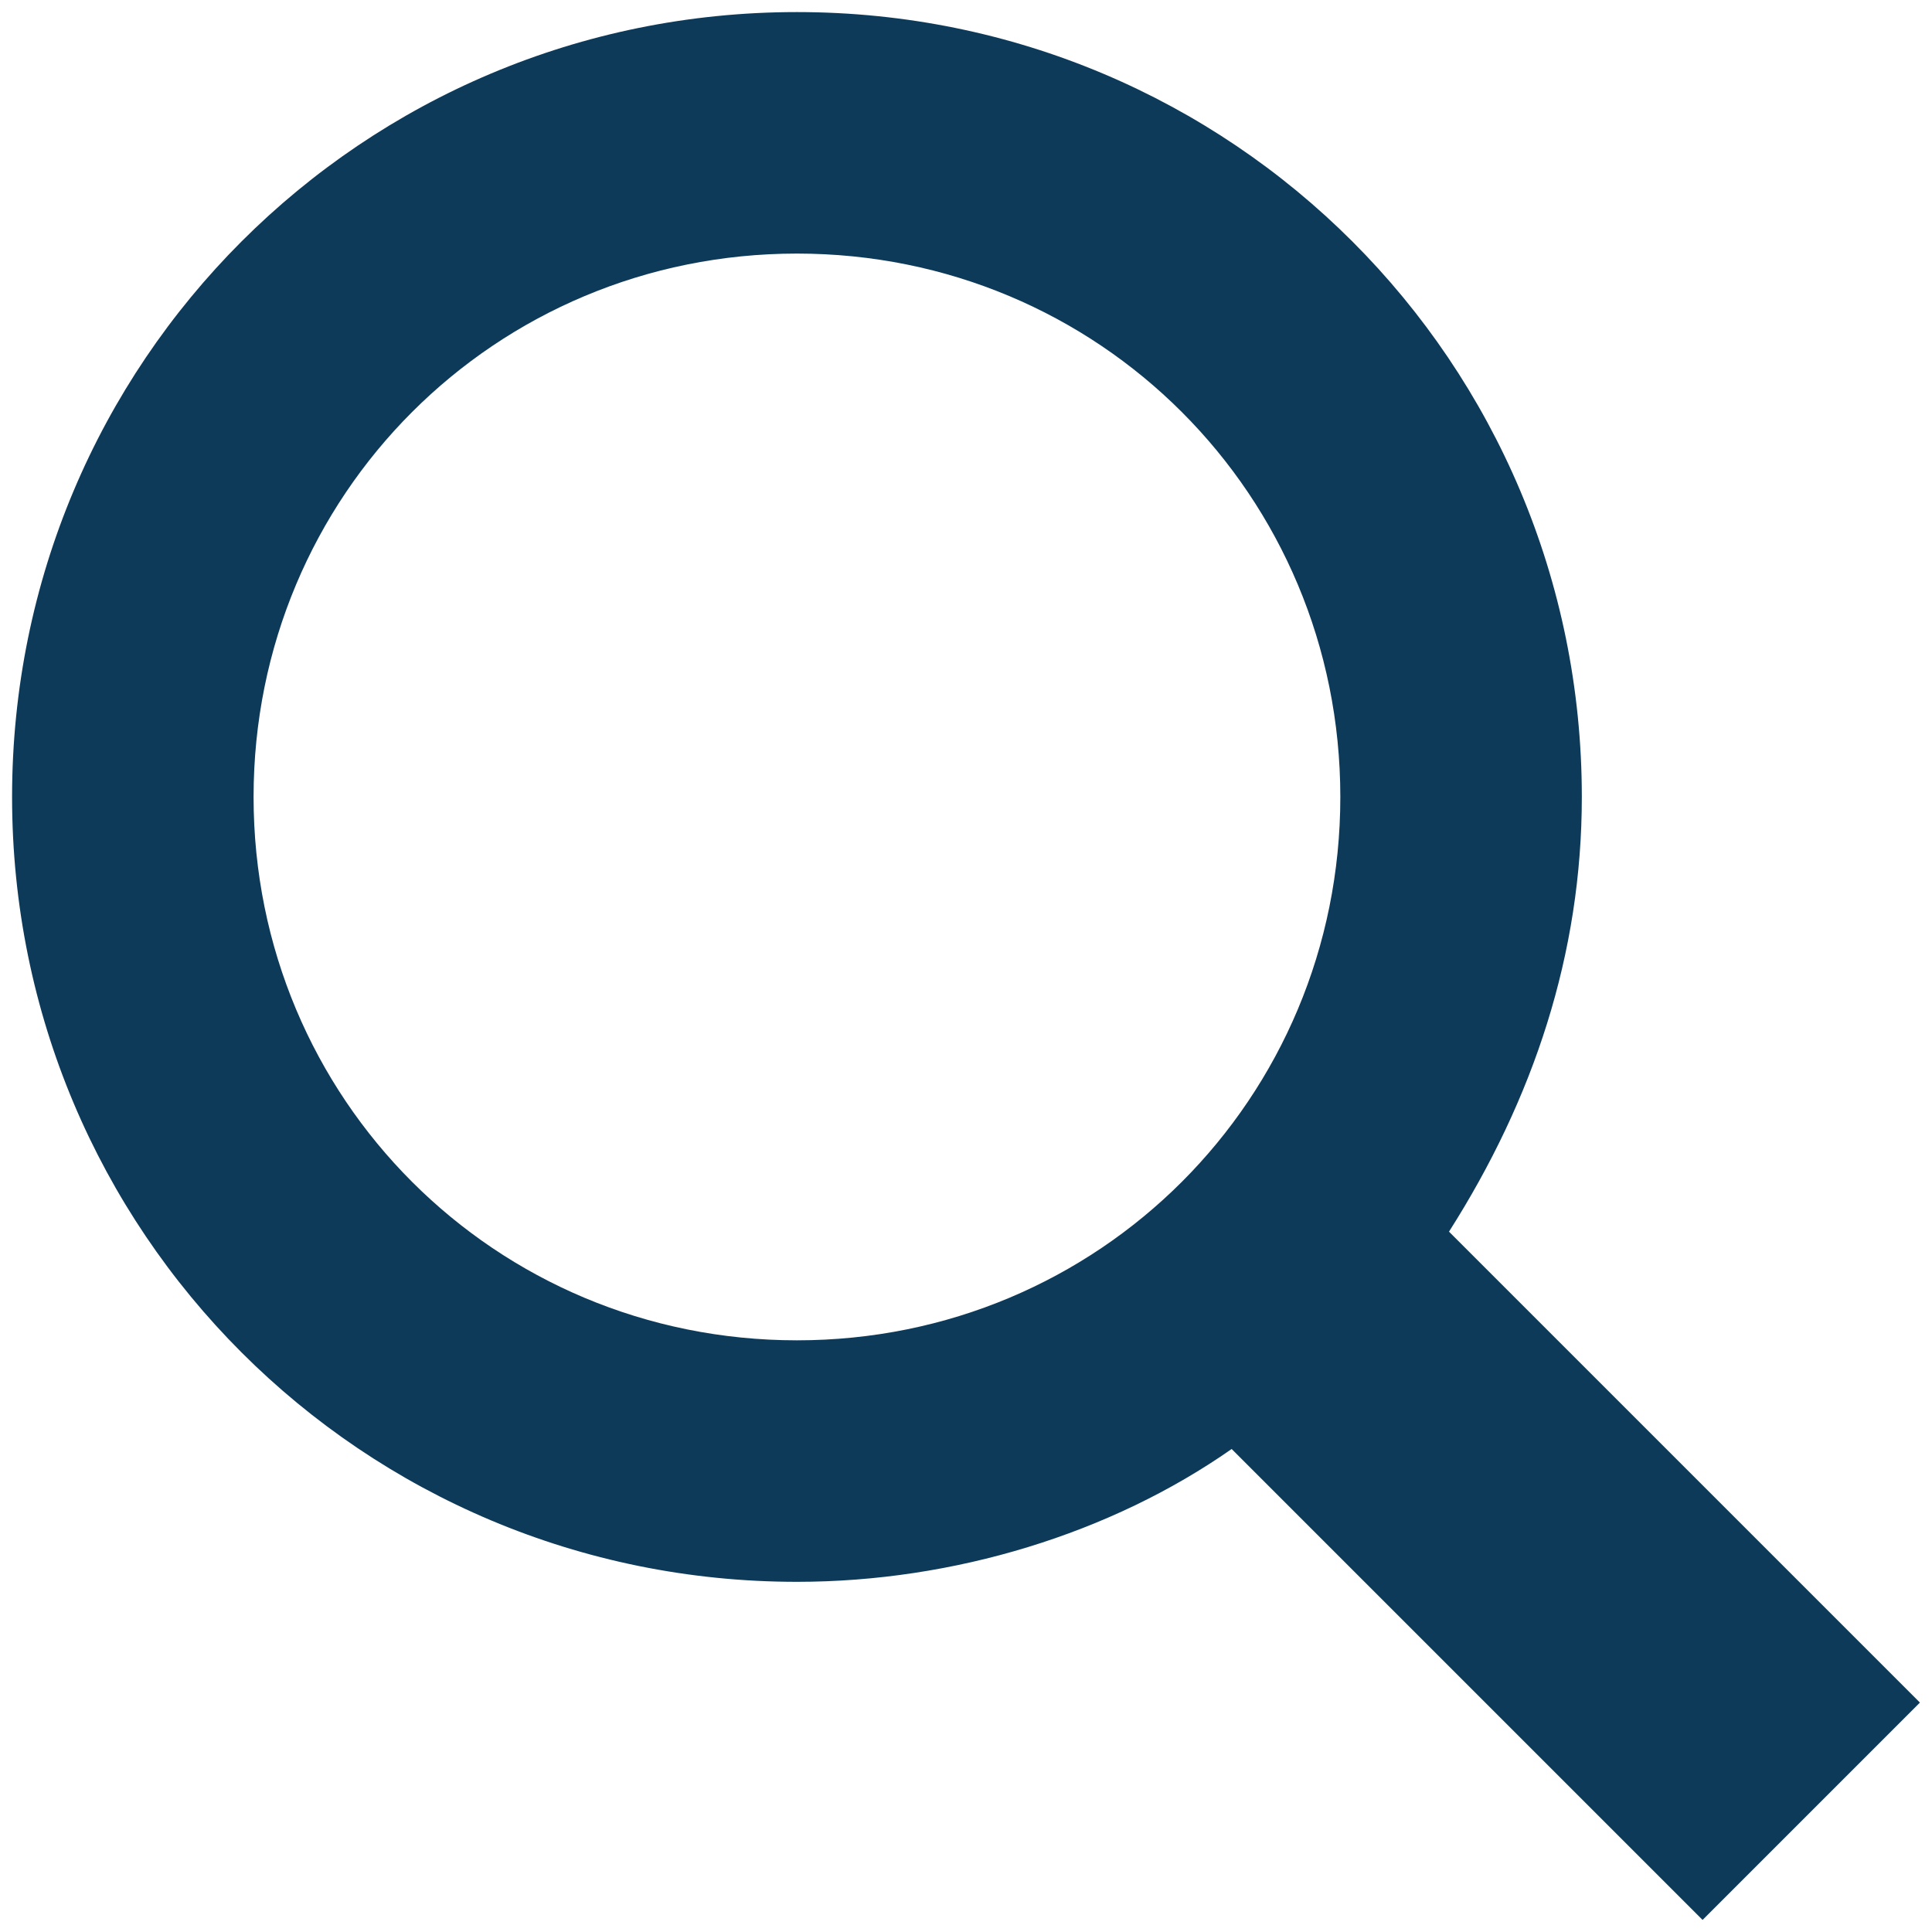
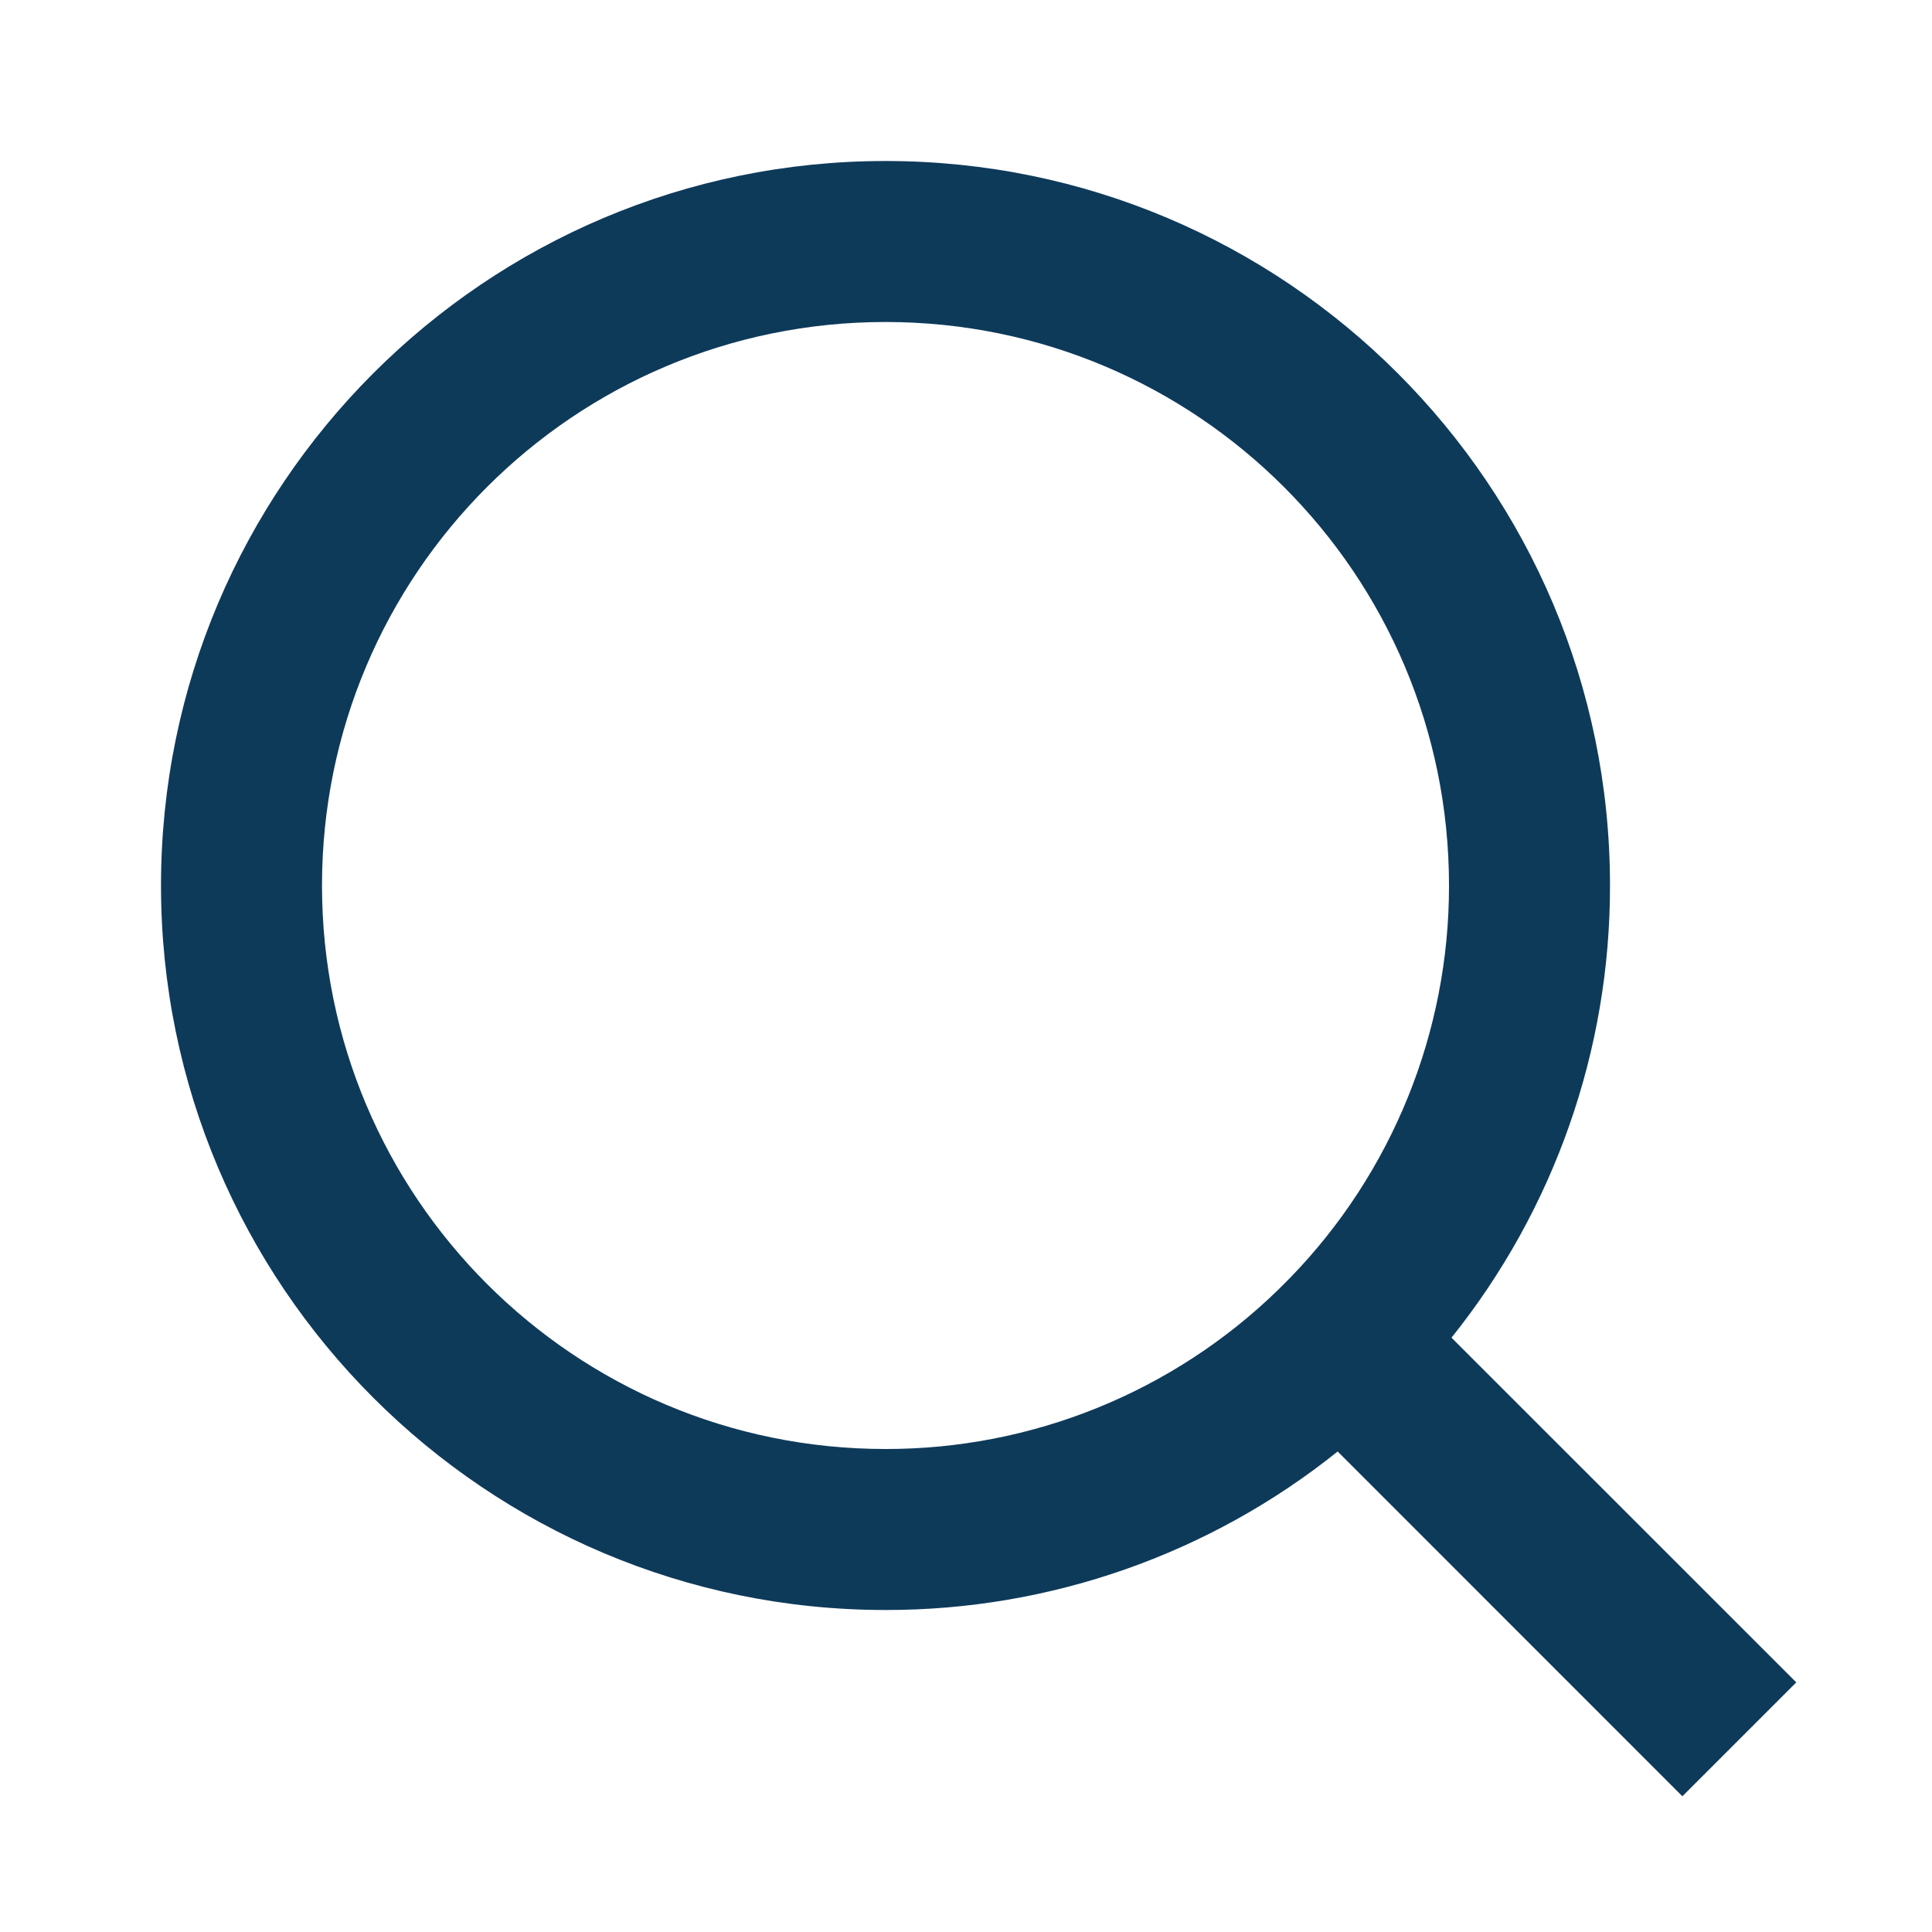
- <svg xmlns="http://www.w3.org/2000/svg" width="16" height="16">
-   <path fill="#0E3A5A" d="M12,10.2c0.7-1.1,1.1-2.3,1.1-3.6c0-3.6-2.9-6.5-6.5-6.5C3,0.1,0.1,3,0.1,6.6s2.9,6.5,6.5,6.5  c1.3,0,2.6-0.4,3.6-1.1l3.9,3.9l1.8-1.8L12,10.2z M11.1,6.6c0,2.5-2,4.5-4.5,4.5c-2.5,0-4.5-2-4.5-4.5s2-4.5,4.5-4.5  C9.1,2.1,11.1,4.1,11.1,6.6z" />
+ <svg xmlns="http://www.w3.org/2000/svg" width="24" height="24" viewBox="0 0 24 24">
+   <path fill="#0e3a5a" d="m18.031 16.617l4.283 4.282l-1.415 1.415l-4.282-4.283A8.96 8.96 0 0 1 11 20c-4.968 0-9-4.032-9-9s4.032-9 9-9s9 4.032 9 9a8.96 8.96 0 0 1-1.969 5.617m-2.006-.742A6.98 6.98 0 0 0 18 11c0-3.867-3.133-7-7-7s-7 3.133-7 7s3.133 7 7 7a6.98 6.98 0 0 0 4.875-1.975z" />
</svg>
